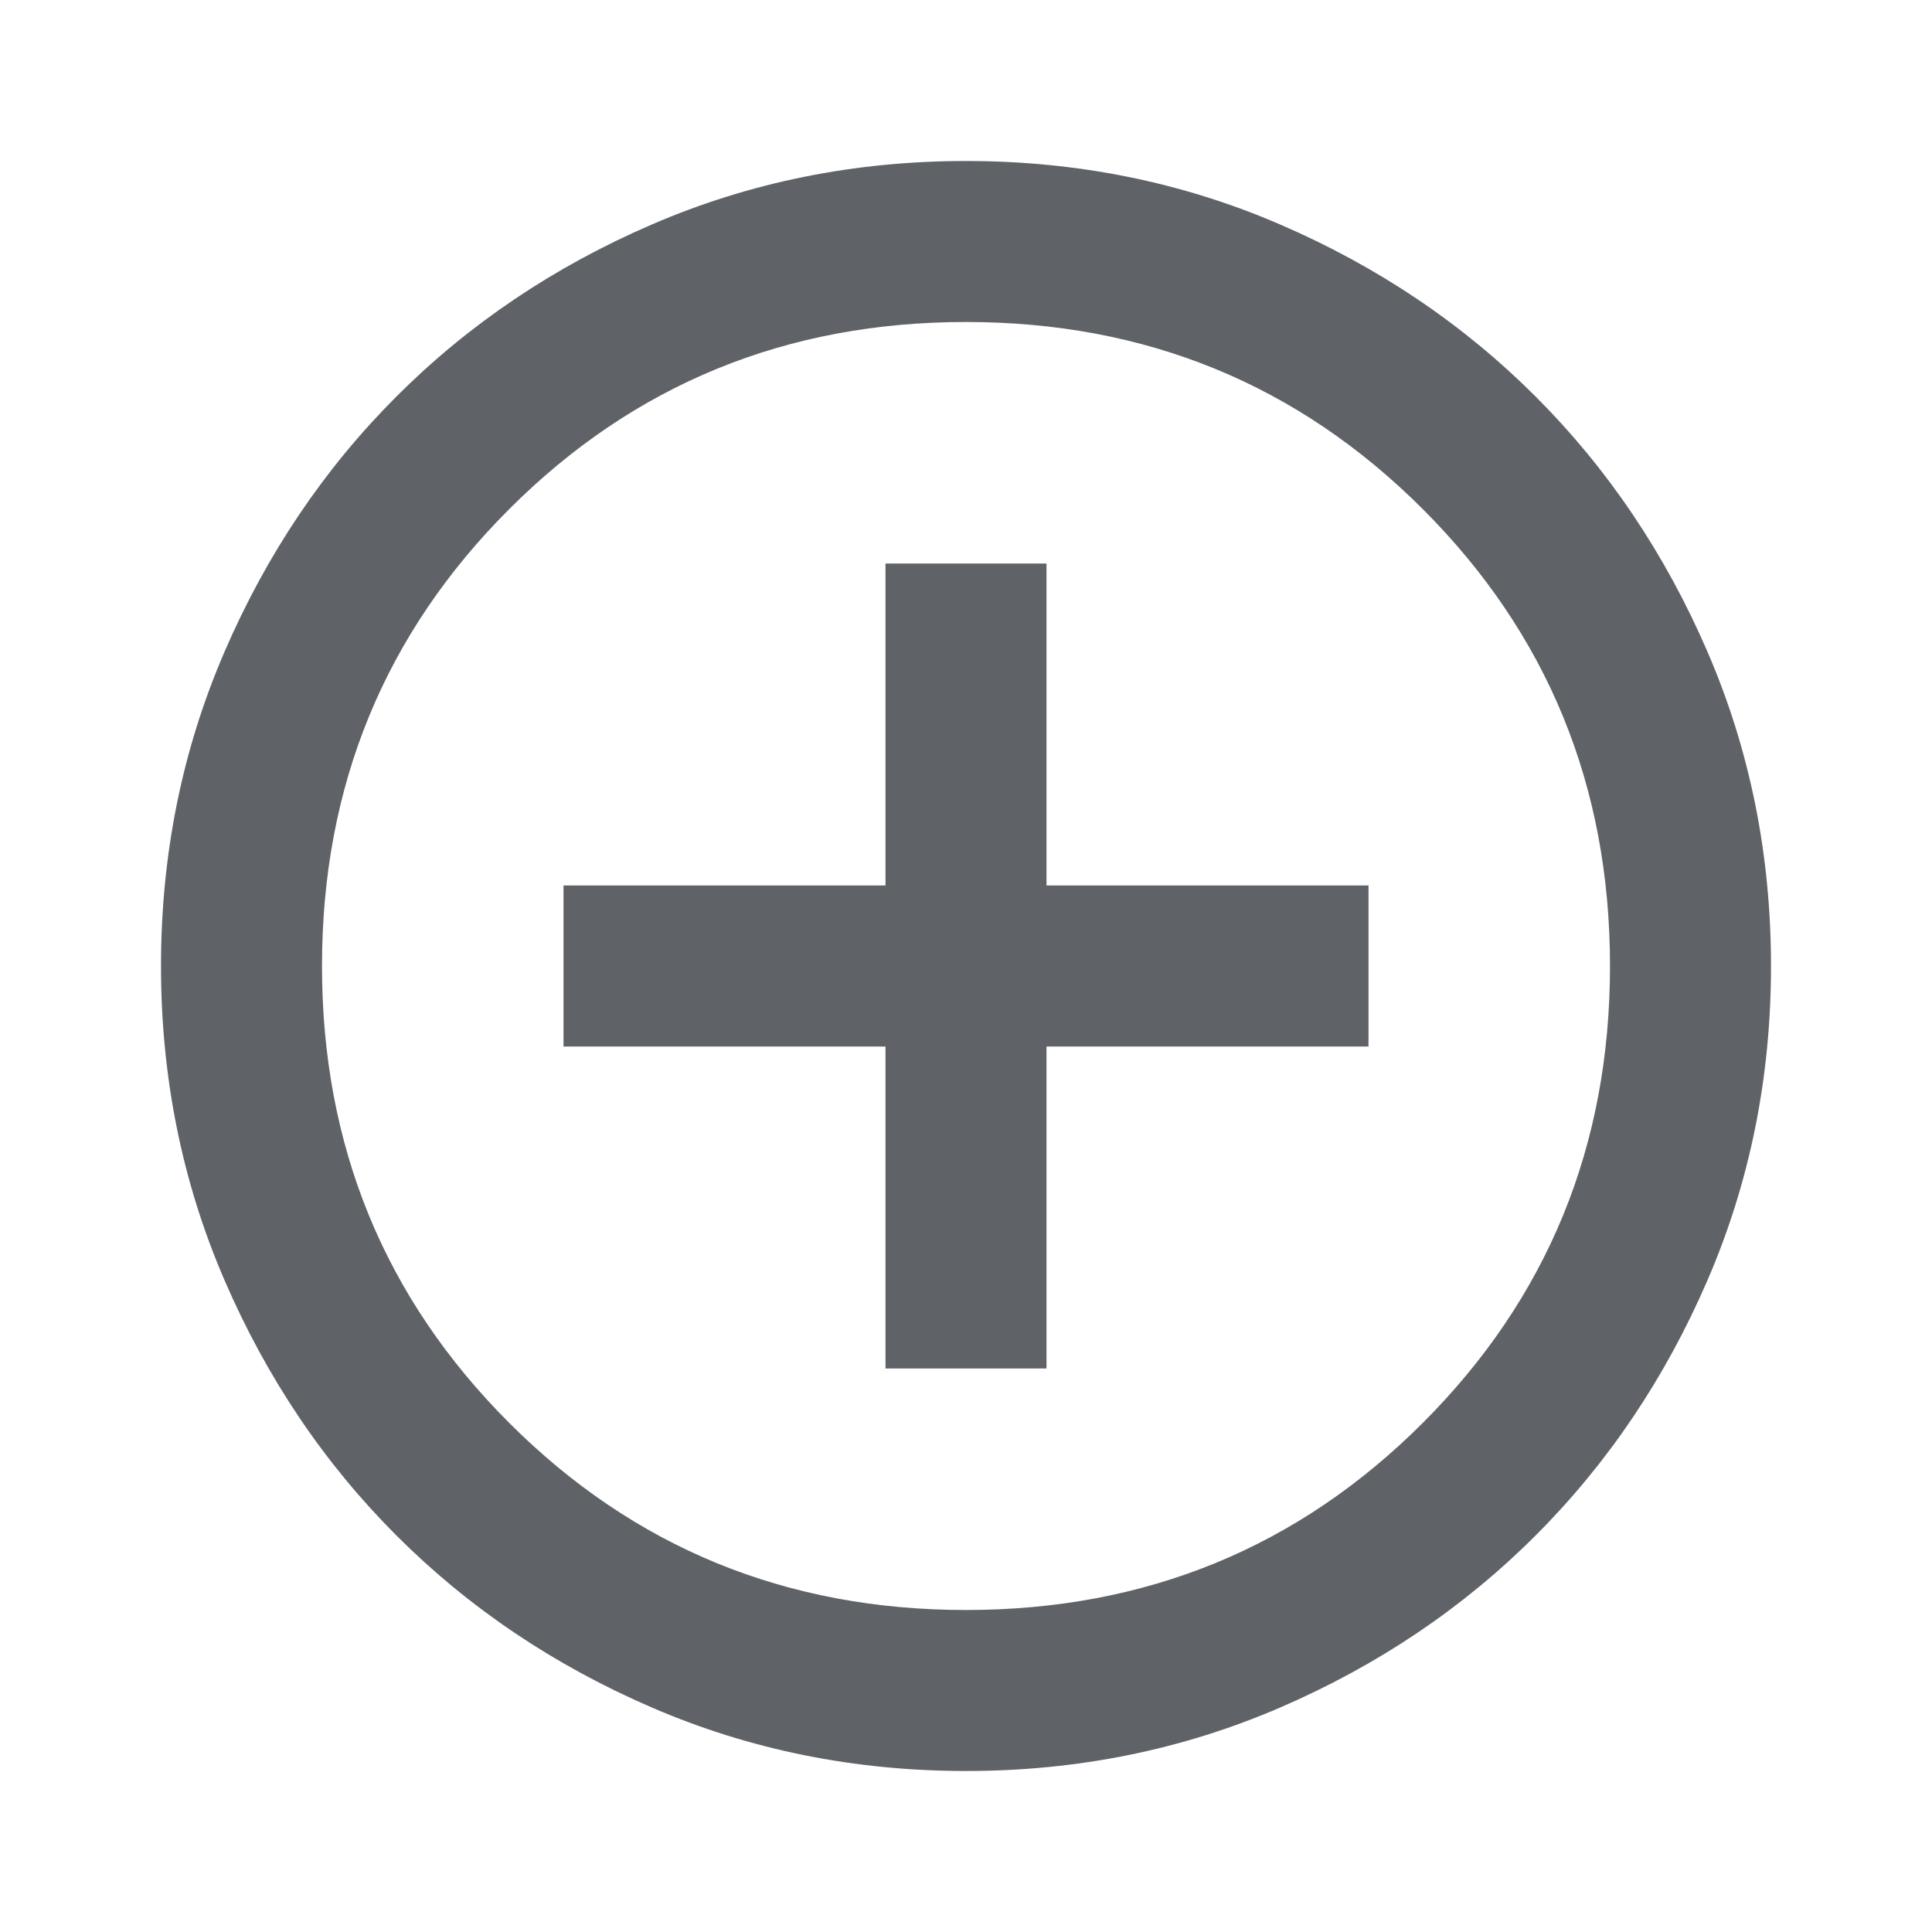
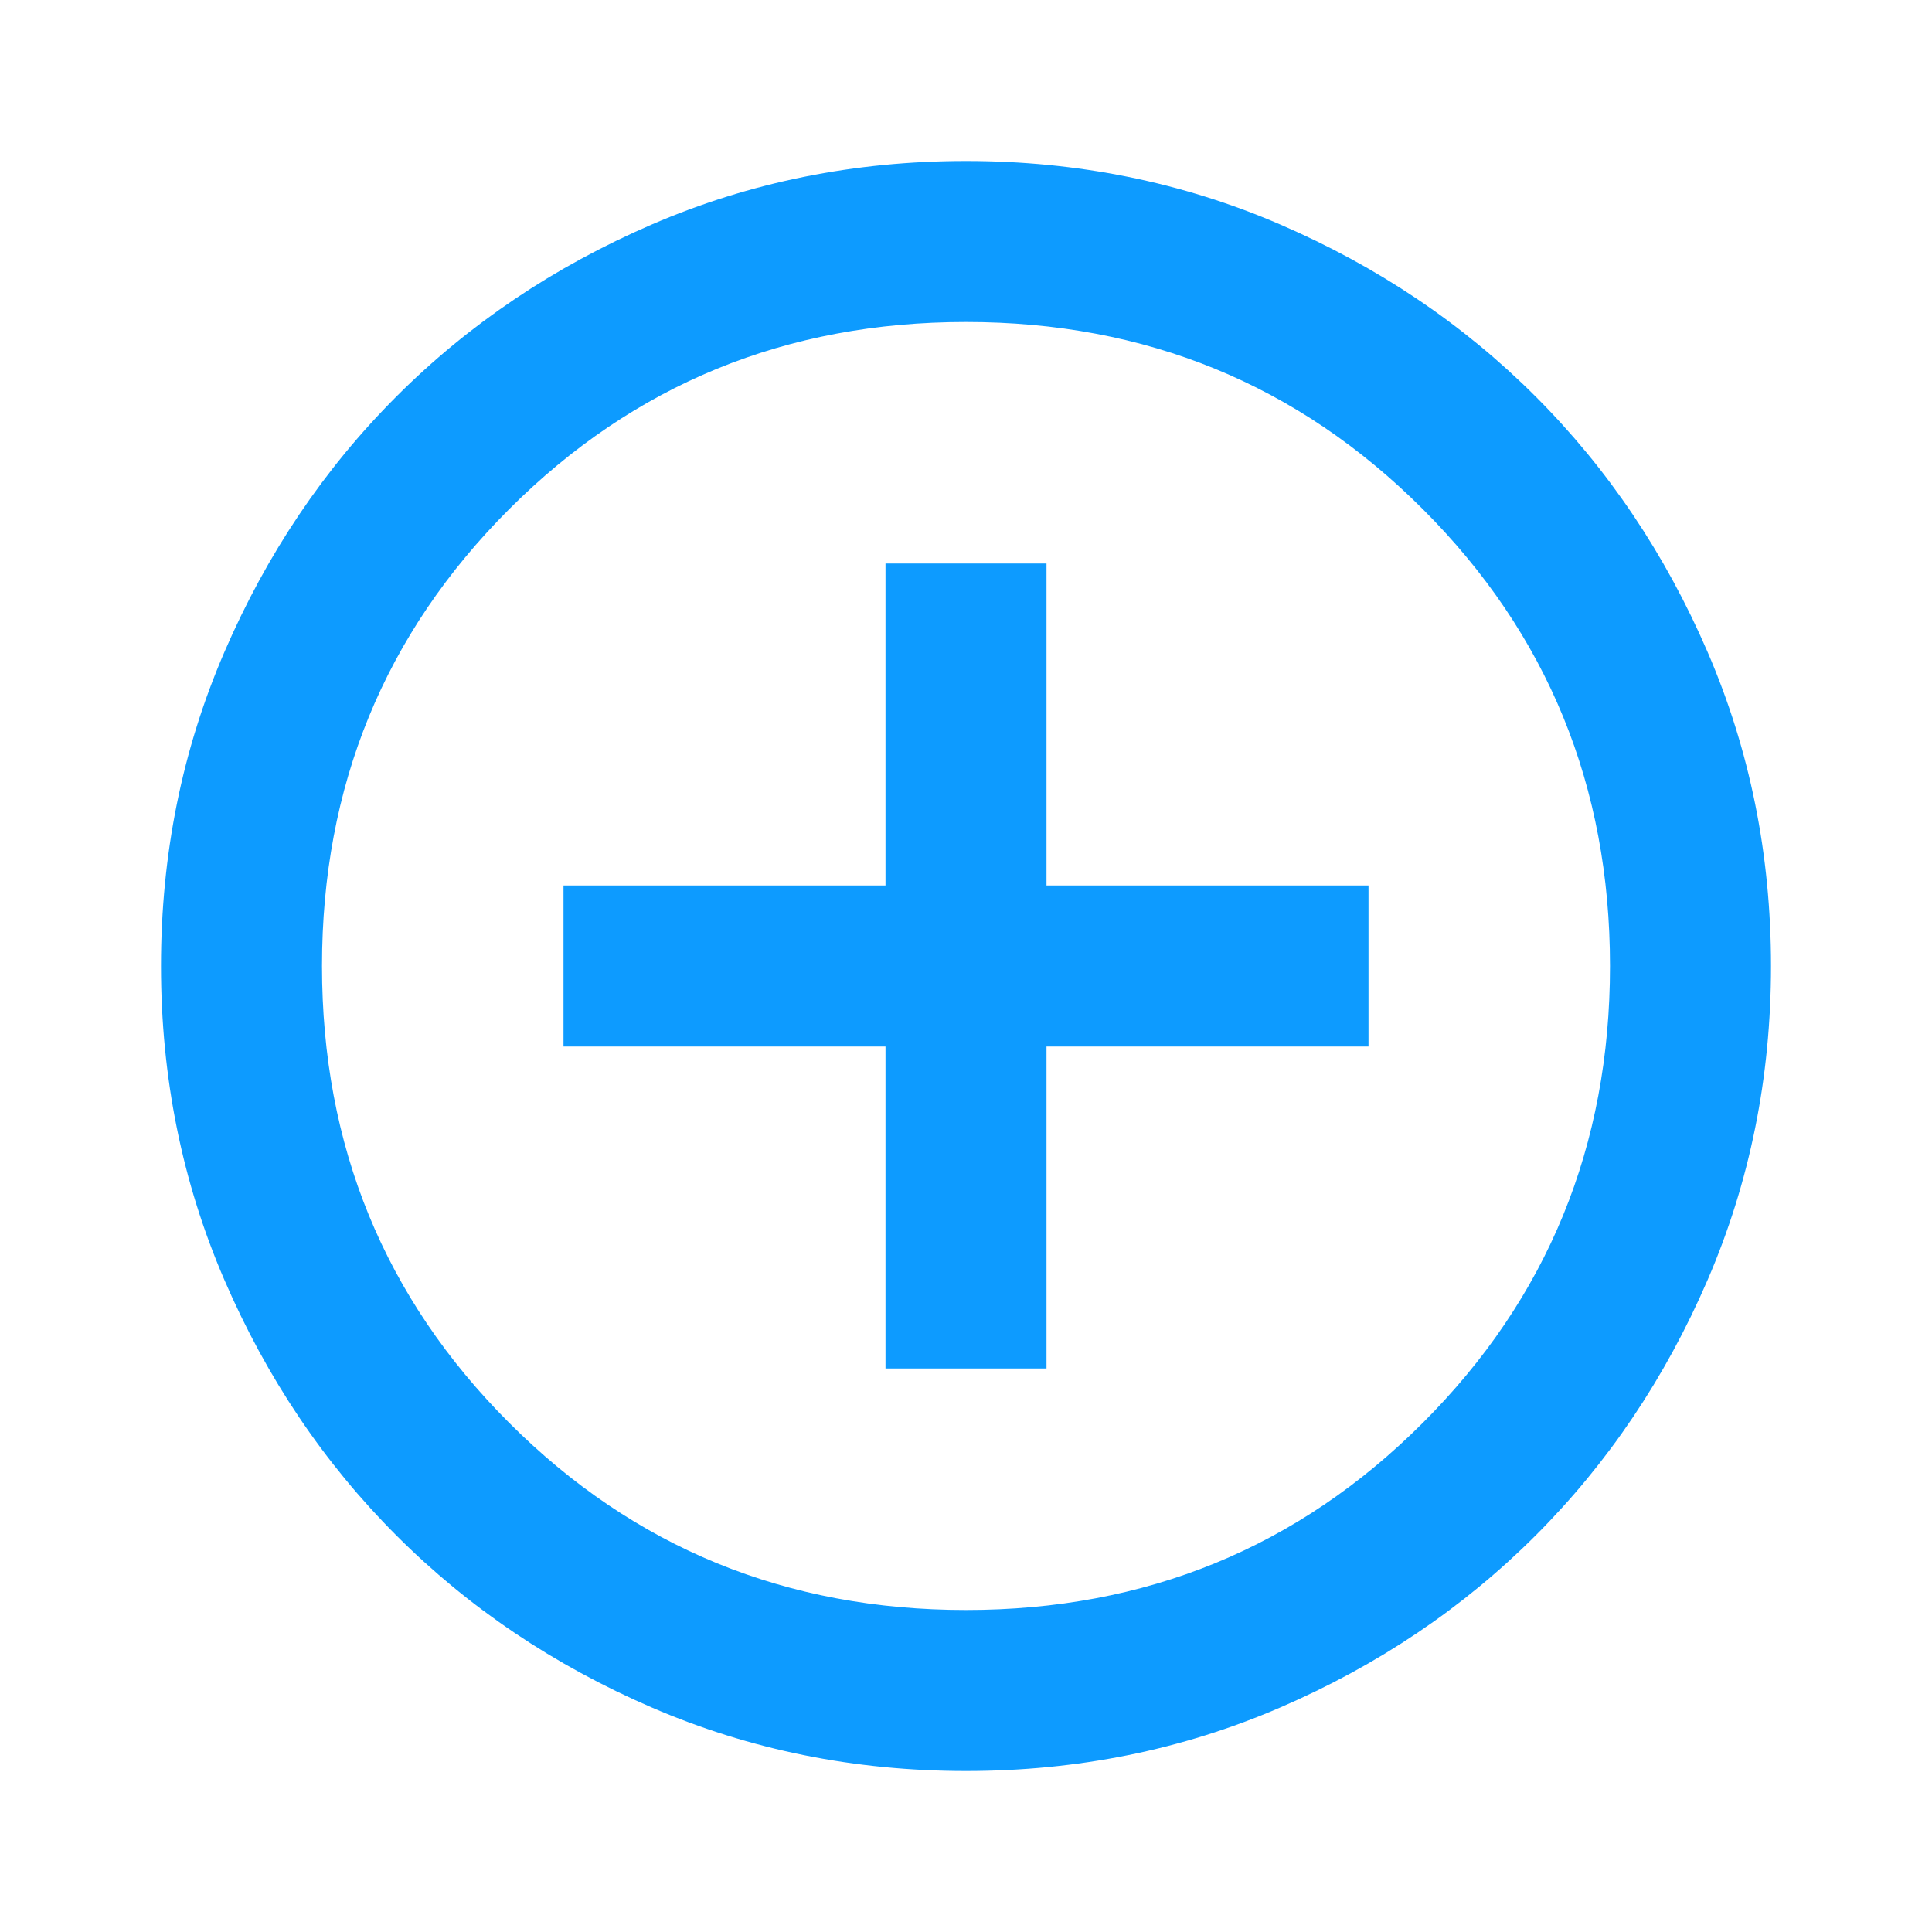
- <svg xmlns="http://www.w3.org/2000/svg" height="24px" viewBox="0 -960 960 960" width="24px" fill="#5f6368">
-   <path d="M440-280h80v-160h160v-80H520v-160h-80v160H280v80h160v160Zm40 200q-83 0-156-31.5T197-197q-54-54-85.5-127T80-480q0-83 31.5-156T197-763q54-54 127-85.5T480-880q83 0 156 31.5T763-763q54 54 85.5 127T880-480q0 83-31.5 156T763-197q-54 54-127 85.5T480-80Zm0-80q134 0 227-93t93-227q0-134-93-227t-227-93q-134 0-227 93t-93 227q0 134 93 227t227 93Zm0-320Z" />
+ <svg xmlns="http://www.w3.org/2000/svg" width="48" height="48" viewBox="0 0 48 48" fill="none">
+   <path d="M22 34H26V26H34V22H26V14H22V22H14V26H22V34ZM24 44C21.233 44 18.633 43.475 16.2 42.425C13.767 41.375 11.65 39.95 9.85 38.15C8.05 36.35 6.625 34.233 5.575 31.8C4.525 29.367 4 26.767 4 24C4 21.233 4.525 18.633 5.575 16.2C6.625 13.767 8.05 11.65 9.85 9.85C11.65 8.05 13.767 6.625 16.2 5.575C18.633 4.525 21.233 4 24 4C26.767 4 29.367 4.525 31.8 5.575C34.233 6.625 36.35 8.05 38.15 9.85C39.95 11.65 41.375 13.767 42.425 16.2C43.475 18.633 44 21.233 44 24C44 26.767 43.475 29.367 42.425 31.8C41.375 34.233 39.95 36.35 38.15 38.15C36.35 39.95 34.233 41.375 31.8 42.425C29.367 43.475 26.767 44 24 44ZM24 40C28.467 40 32.25 38.45 35.35 35.35C38.45 32.25 40 28.467 40 24C40 19.533 38.45 15.75 35.35 12.65C32.25 9.55 28.467 8 24 8C19.533 8 15.75 9.55 12.65 12.65C9.55 15.75 8 19.533 8 24C8 28.467 9.55 32.25 12.65 35.35C15.75 38.45 19.533 40 24 40Z" fill="#0D9BFF" />
</svg>
